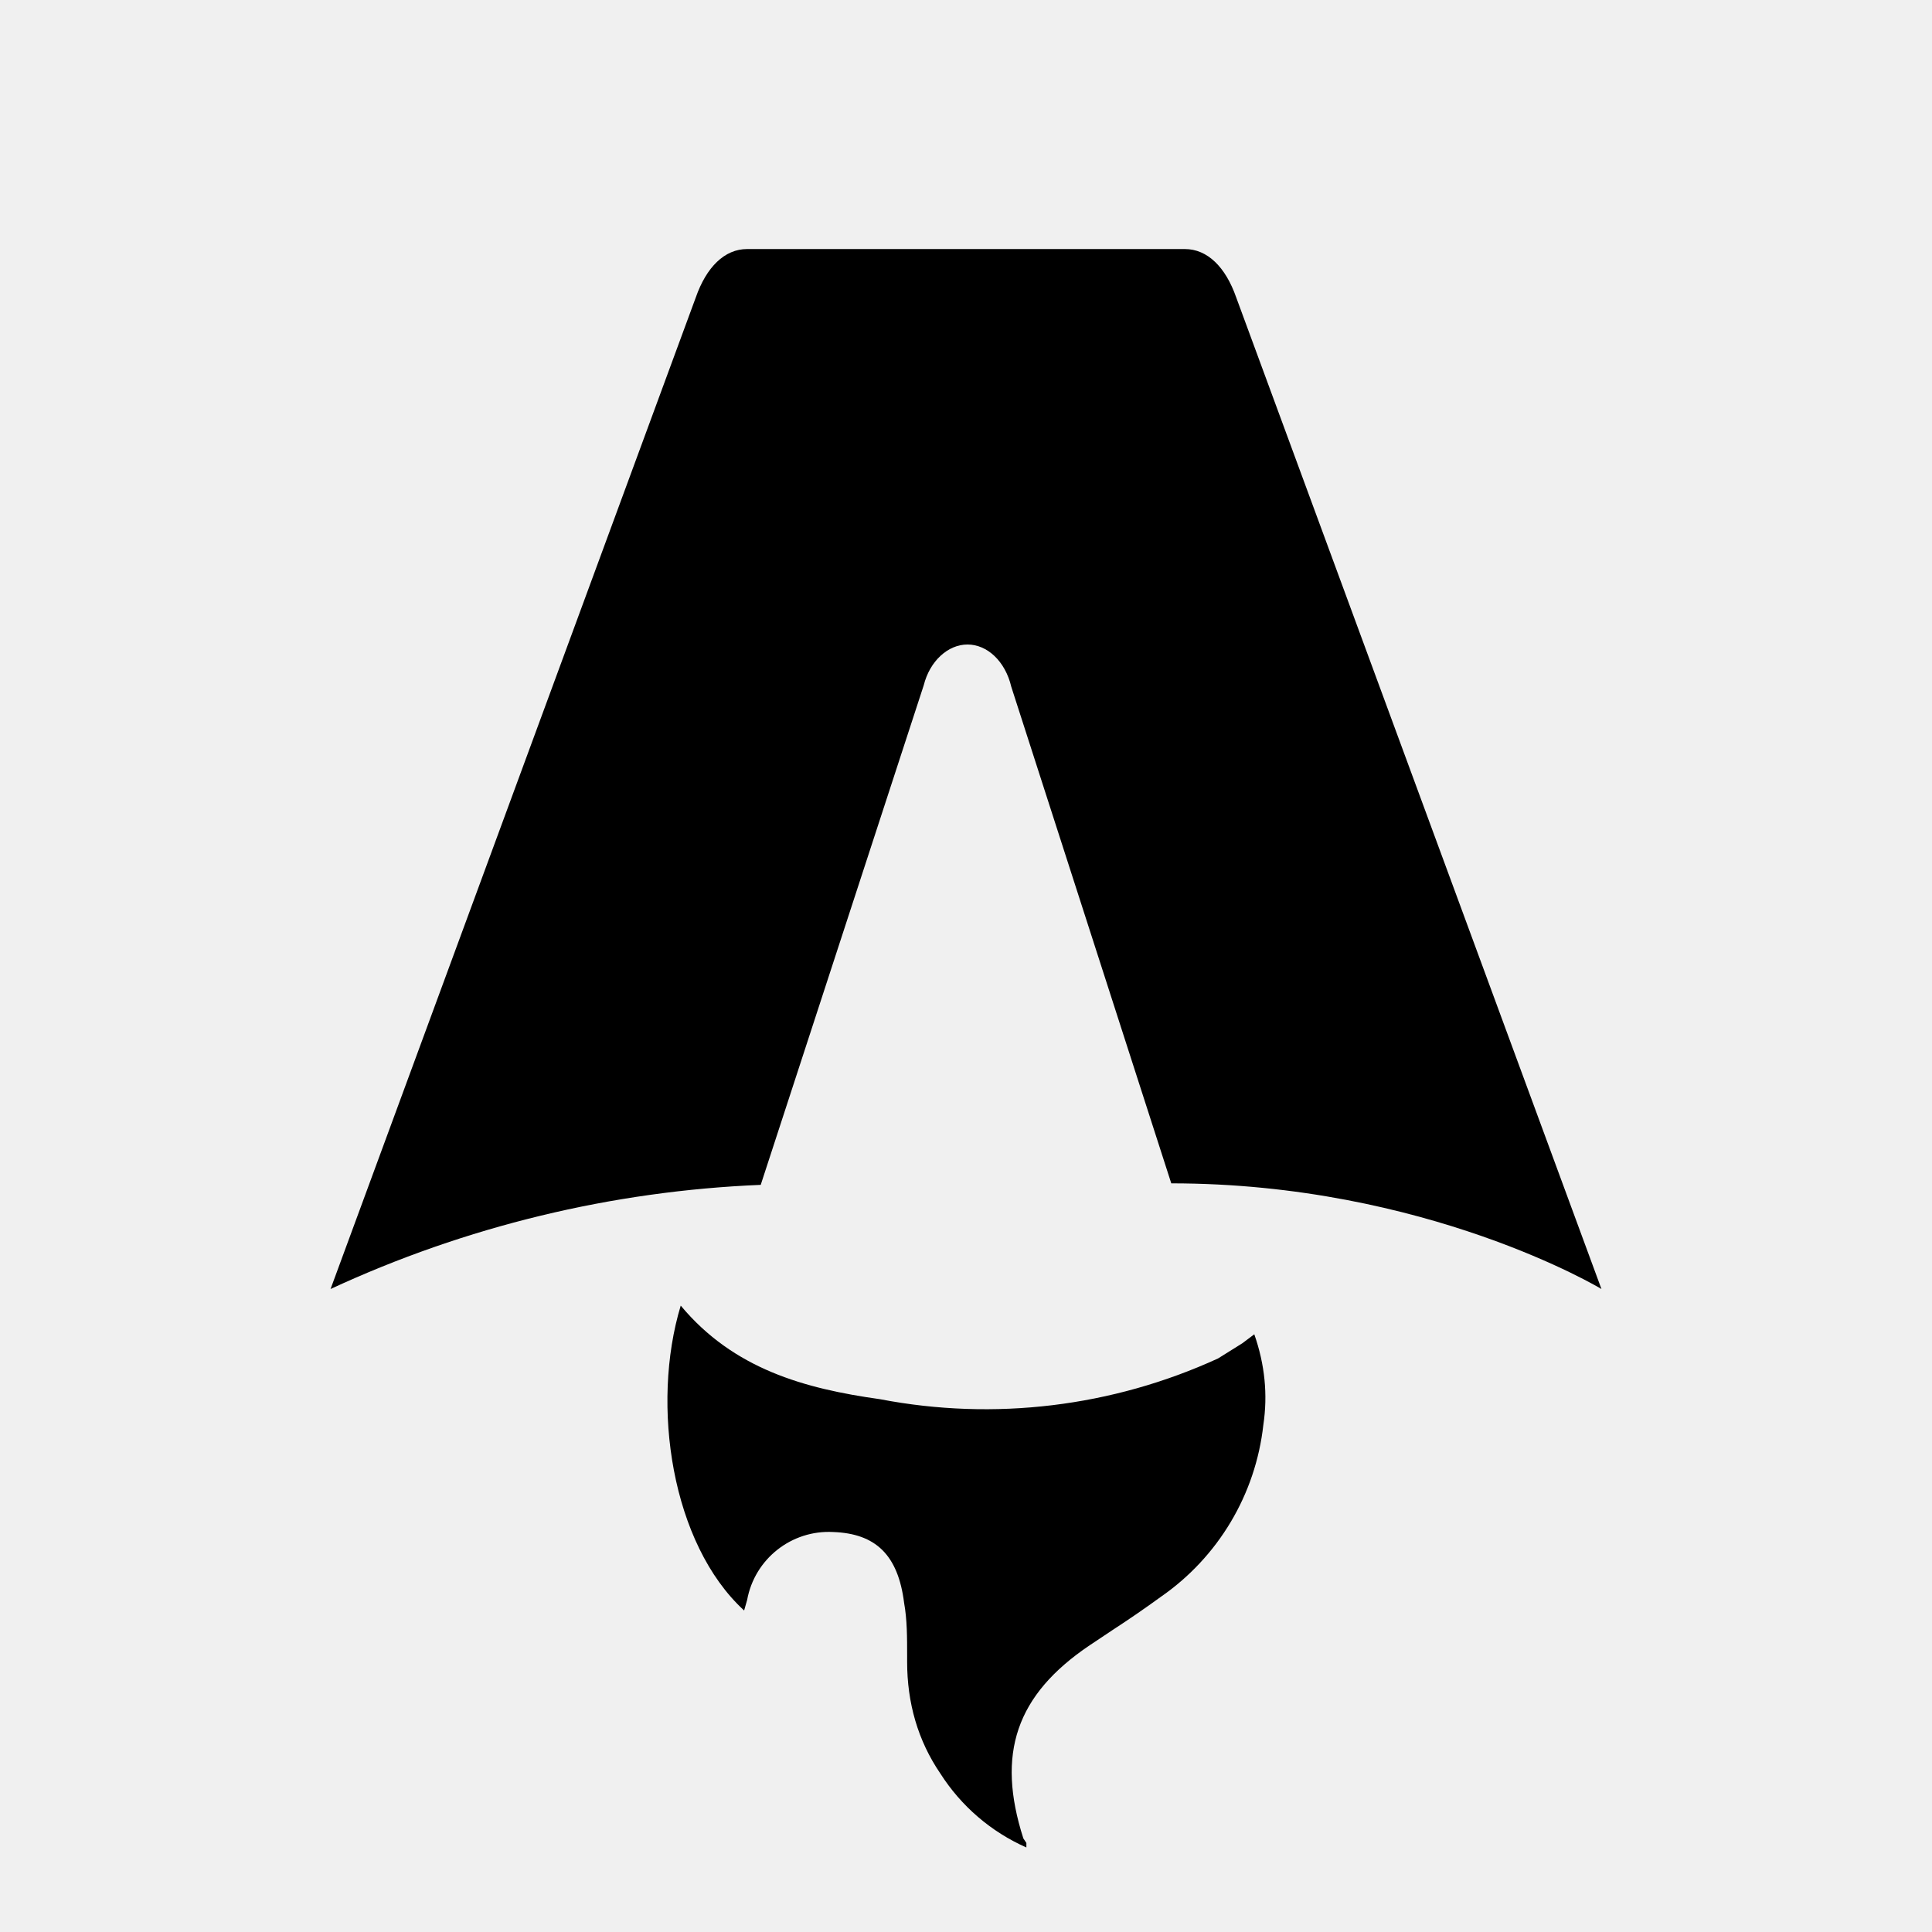
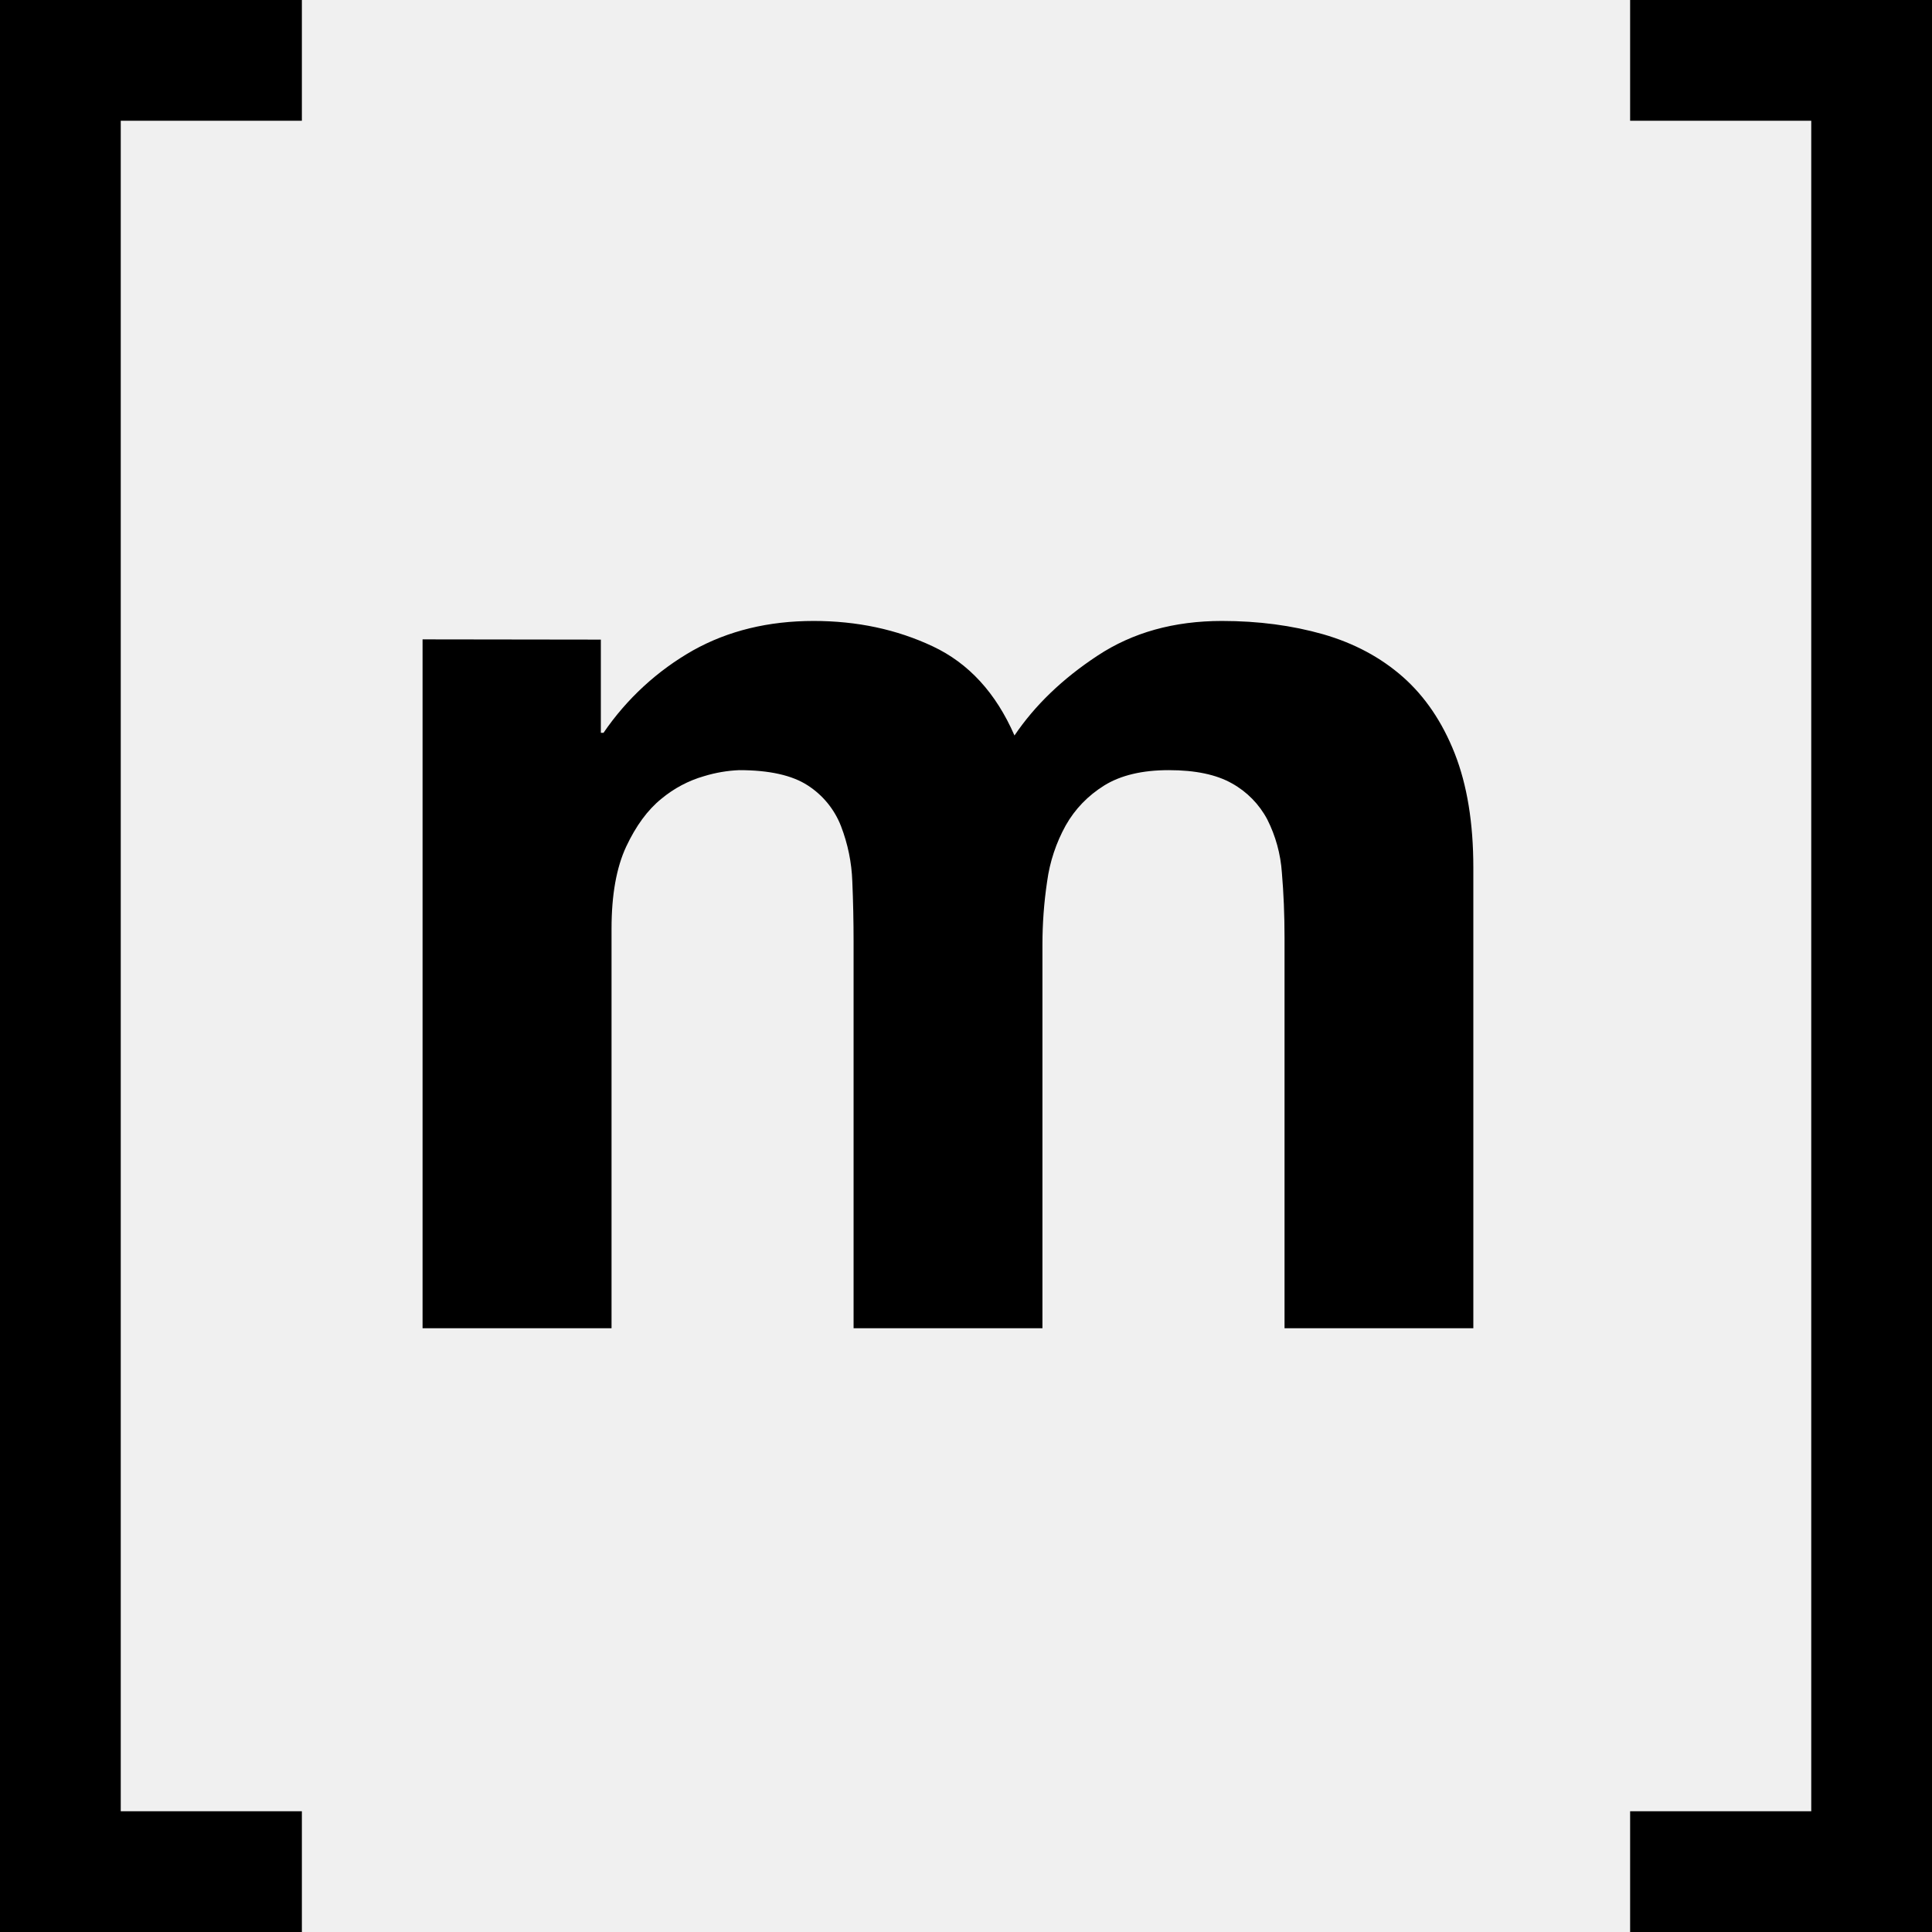
- <svg xmlns="http://www.w3.org/2000/svg" fill="none" viewBox="0 0 128 128">
-   <path d="M50.4 78.5a75.1 75.1 0 0 0-28.5 6.9l24.2-65.7c.7-2 1.9-3.2 3.4-3.2h29c1.5 0 2.7 1.2 3.4 3.2l24.2 65.7s-11.6-7-28.5-7L67 45.5c-.4-1.7-1.6-2.8-2.9-2.8-1.3 0-2.5 1.1-2.9 2.7L50.4 78.5Zm-1.1 28.2Zm-4.2-20.2c-2 6.6-.6 15.8 4.2 20.2a17.5 17.5 0 0 1 .2-.7 5.5 5.5 0 0 1 5.7-4.5c2.8.1 4.3 1.5 4.7 4.7.2 1.1.2 2.3.2 3.5v.4c0 2.7.7 5.2 2.2 7.4a13 13 0 0 0 5.7 4.9v-.3l-.2-.3c-1.8-5.6-.5-9.5 4.4-12.8l1.5-1a73 73 0 0 0 3.2-2.2 16 16 0 0 0 6.8-11.4c.3-2 .1-4-.6-6l-.8.6-1.6 1a37 37 0 0 1-22.4 2.7c-5-.7-9.7-2-13.2-6.2Z" />
+ <svg xmlns="http://www.w3.org/2000/svg" width="32" height="32" viewBox="0 0 32 32">
  <style>
-         path { fill: #000; }
-         @media (prefers-color-scheme: dark) {
-             path { fill: #FFF; }
-         }
-     </style>
+       path { fill: #000000; }
+       @media (prefers-color-scheme: dark) {
+           path { fill: #ffffff; }
+       }
+    </style>
+   <path d="M 30,2 V 30 h -1 -2 v 2 h 5 V -3.3333334e-8 L 27,0 v 2 z" />
+   <path d="M 9.952,10.594 V 12.138 h 0.044 c 0.385,-0.564 0.893,-1.032 1.487,-1.368 0.58,-0.323 1.245,-0.485 1.993,-0.485 0.72,0 1.377,0.14 1.972,0.42 0.595,0.279 1.047,0.771 1.355,1.477 0.338,-0.5 0.796,-0.941 1.377,-1.323 0.58,-0.383 1.266,-0.574 2.06,-0.574 0.602,0 1.16,0.074 1.674,0.22 0.514,0.148 0.954,0.383 1.322,0.707 0.366,0.323 0.653,0.746 0.859,1.268 0.205,0.522 0.308,1.15 0.308,1.887 v 7.633 h -3.127 v -6.464 c 0,-0.383 -0.015,-0.743 -0.044,-1.082 -0.021,-0.307 -0.103,-0.607 -0.242,-0.882 -0.133,-0.251 -0.336,-0.458 -0.584,-0.596 -0.257,-0.146 -0.606,-0.22 -1.047,-0.22 -0.44,0 -0.796,0.085 -1.068,0.253 -0.272,0.17 -0.485,0.39 -0.639,0.662 -0.159,0.287 -0.264,0.602 -0.308,0.927 -0.052,0.347 -0.078,0.697 -0.078,1.048 v 6.354 h -3.128 v -6.398 c 0,-0.338 -0.007,-0.673 -0.021,-1.004 -0.011,-0.314 -0.075,-0.623 -0.188,-0.916 -0.108,-0.277 -0.3,-0.512 -0.55,-0.673 -0.258,-0.168 -0.636,-0.253 -1.135,-0.253 -0.198,0.008 -0.394,0.042 -0.584,0.1 -0.258,0.074 -0.498,0.202 -0.705,0.374 -0.228,0.184 -0.422,0.449 -0.584,0.794 -0.161,0.346 -0.242,0.798 -0.242,1.357 v 6.619 H 6.999 V 10.59 Z" />
+   <path d="M 2,2 V 30 h 3 v 2 H 0 V 9.2650922e-8 L 5,0 v 2 z" />
</svg>
